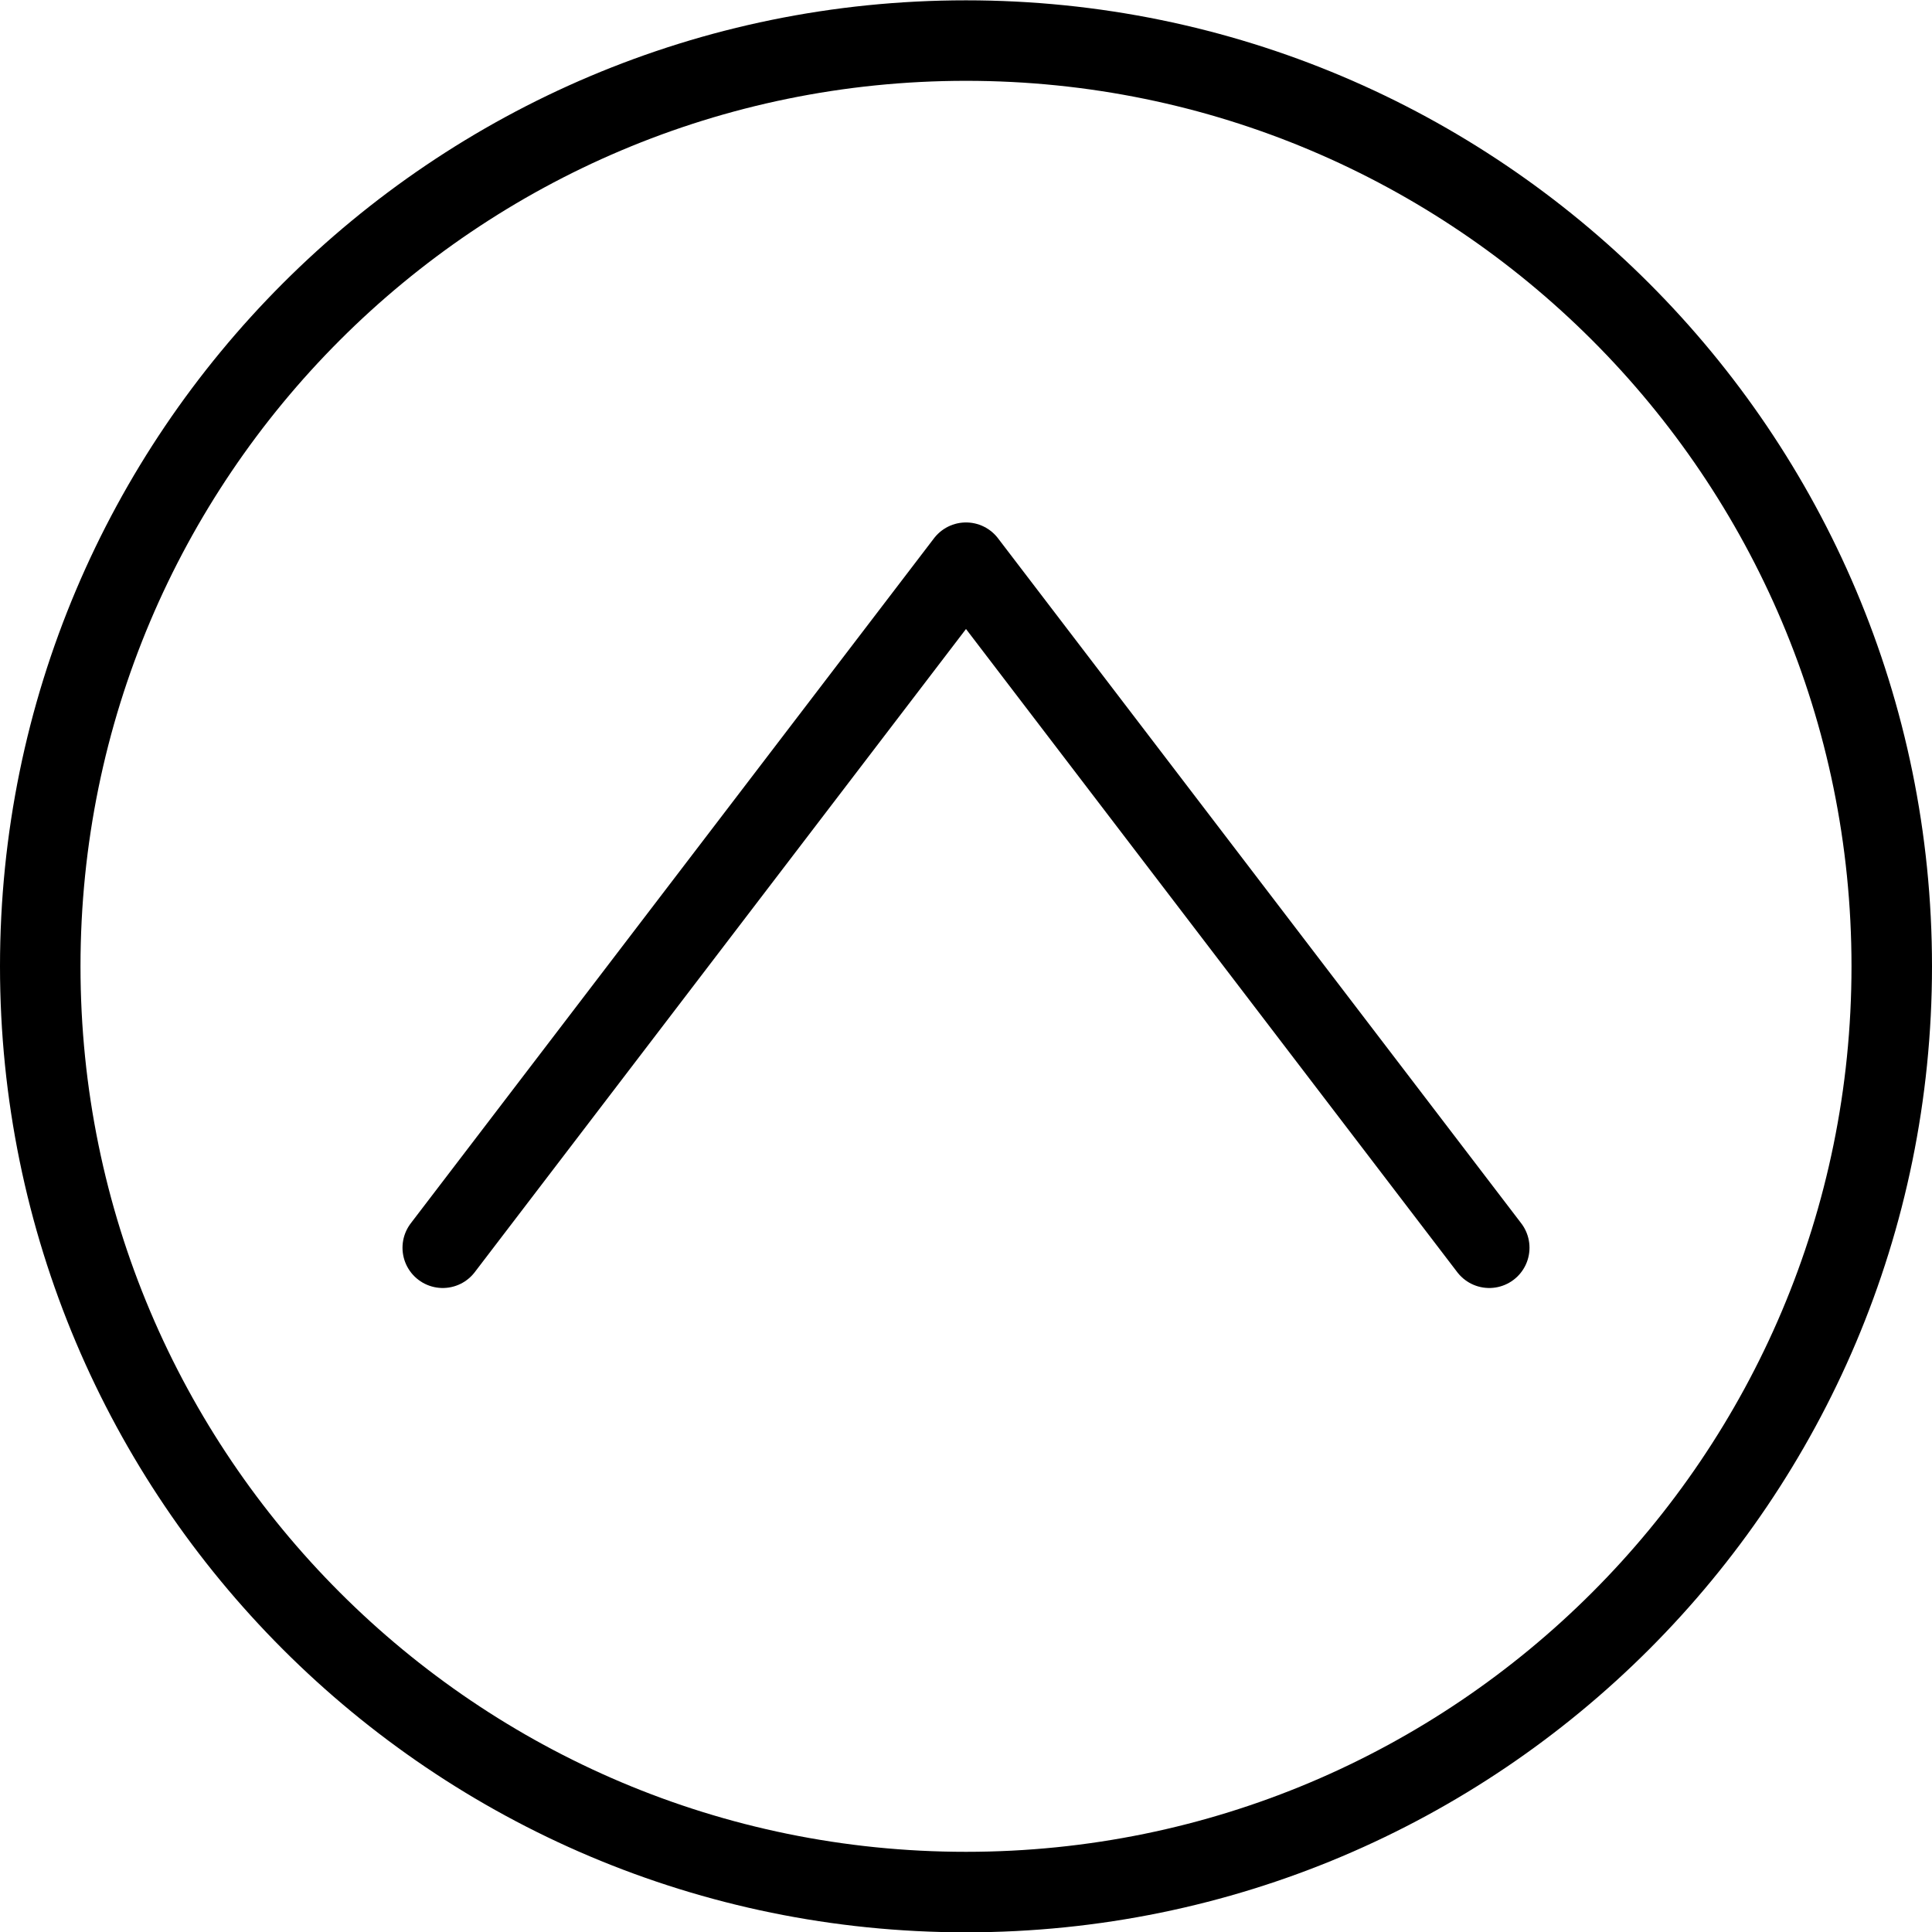
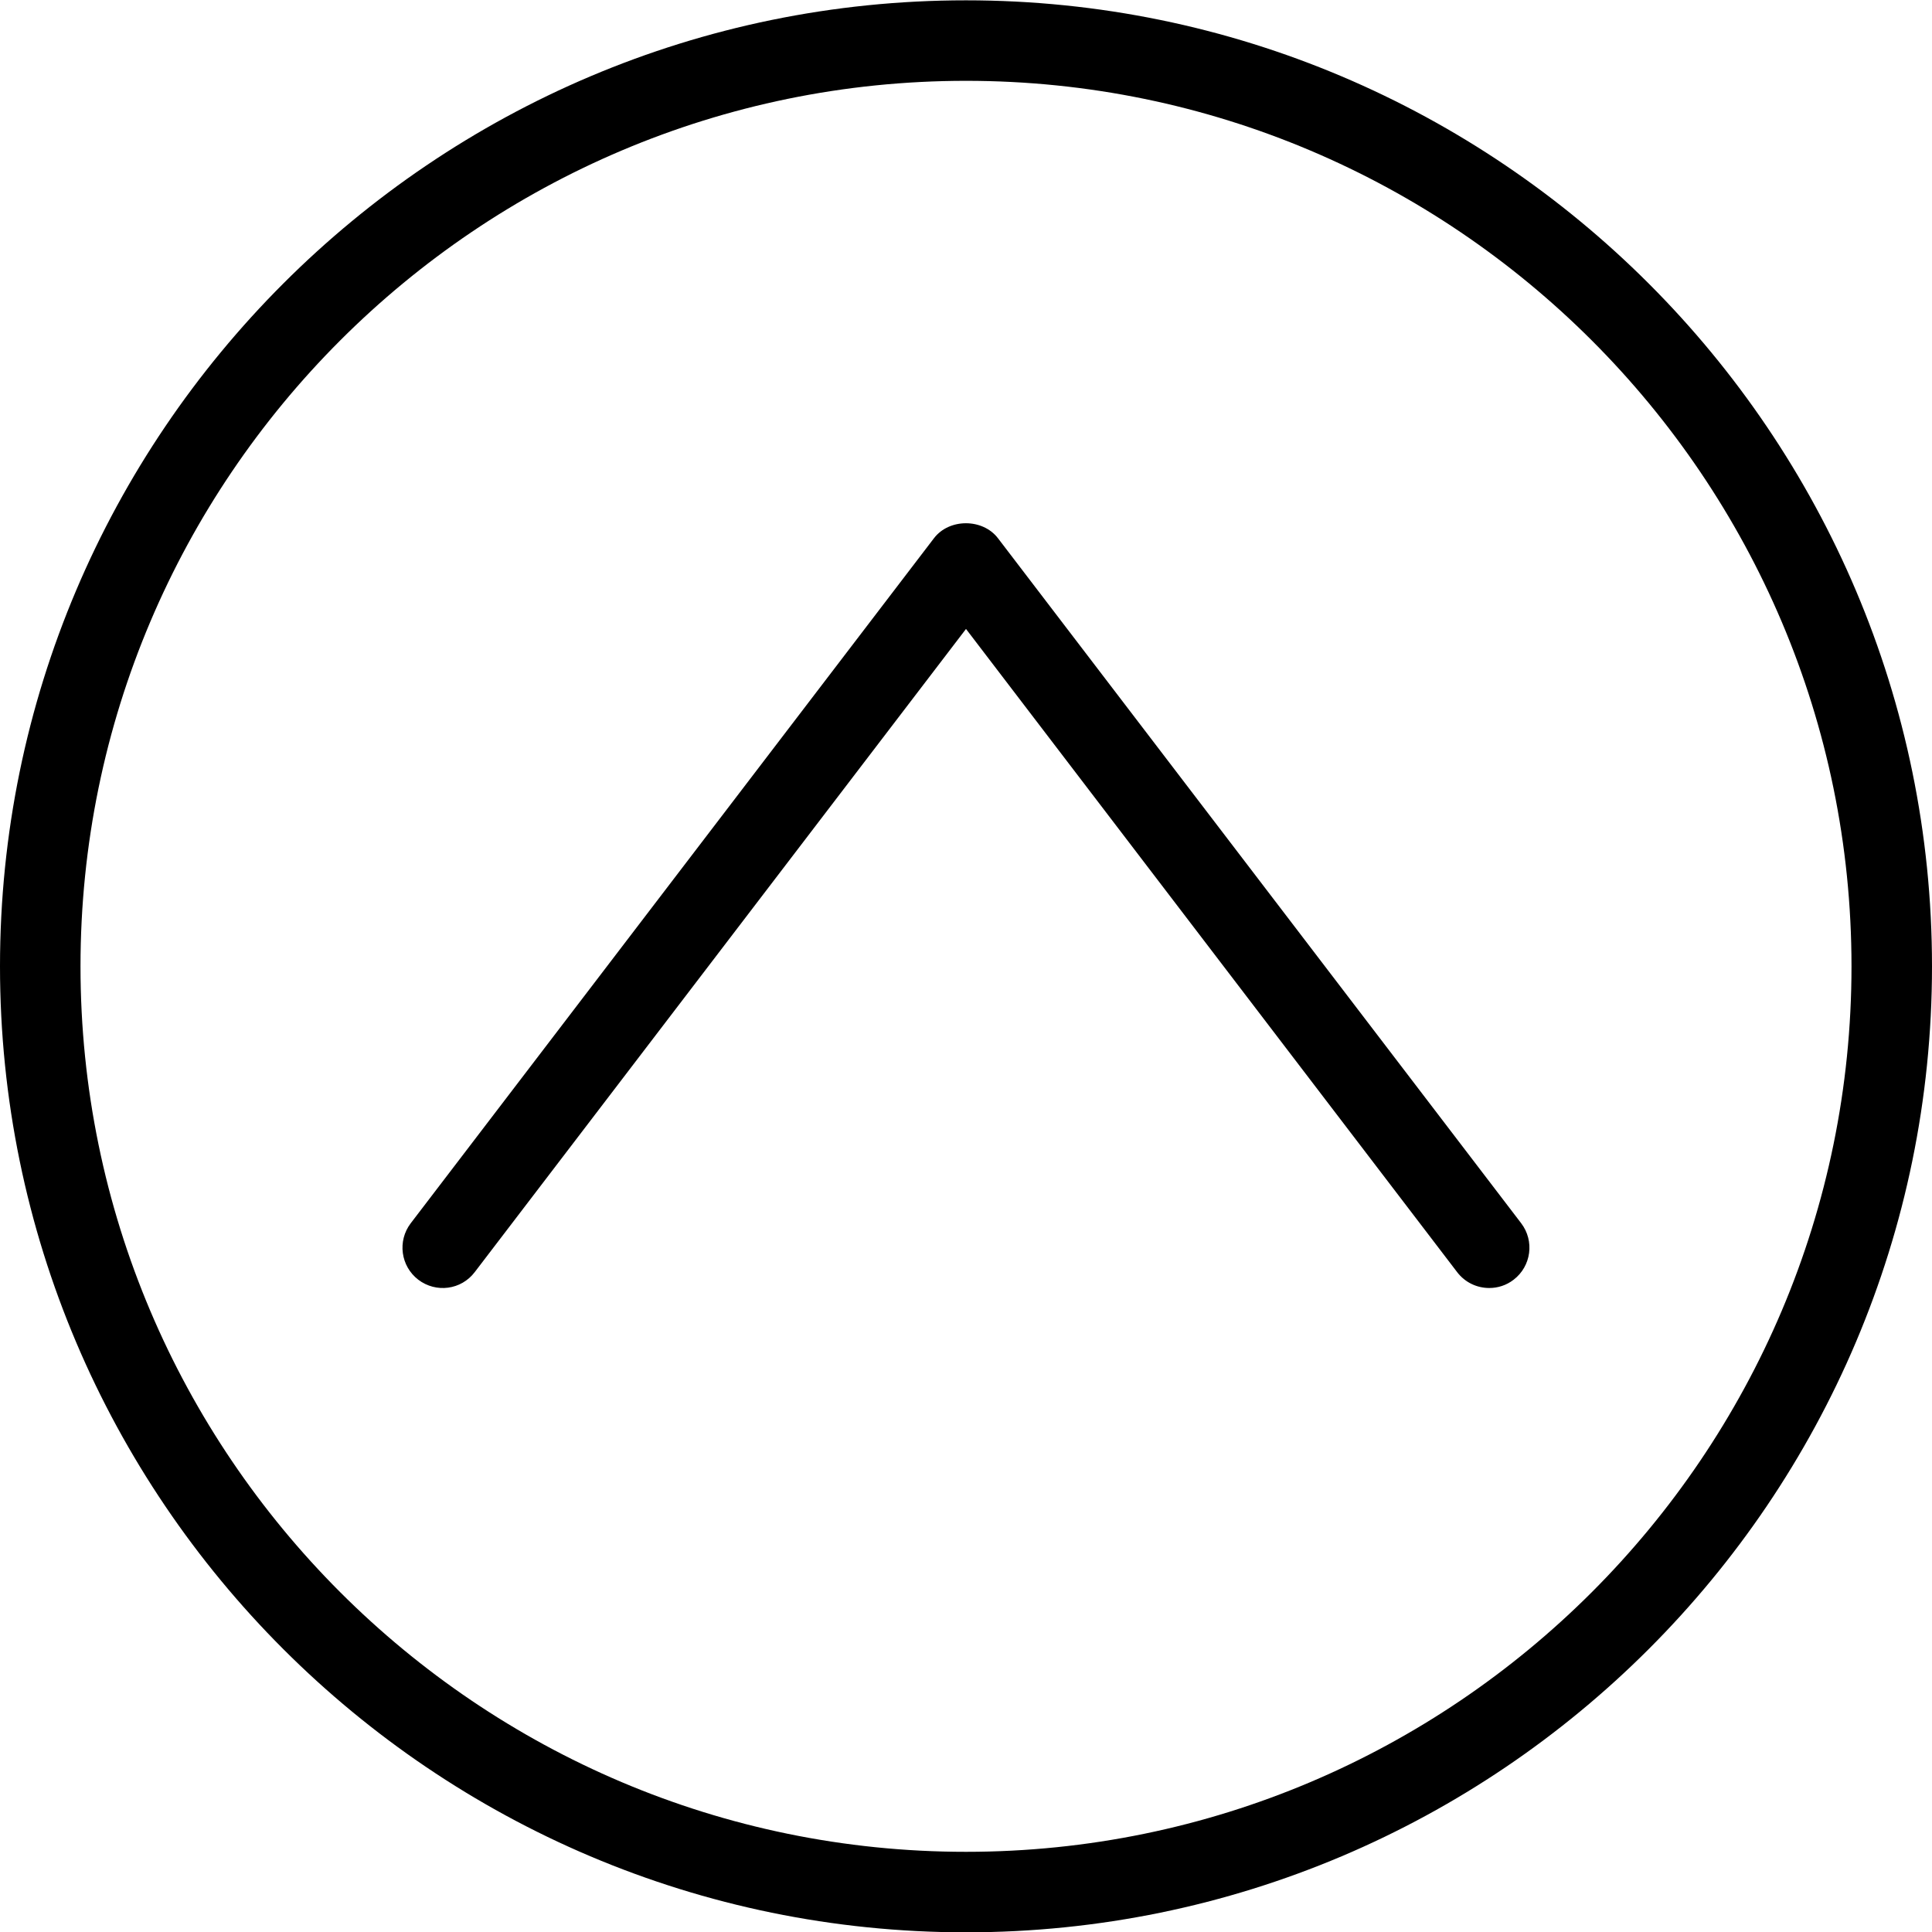
<svg xmlns="http://www.w3.org/2000/svg" version="1.1" id="Outline_Icons" x="0px" y="0px" width="24px" height="24px" viewBox="0 0 24 24" enable-background="new 0 0 24 24" xml:space="preserve">
  <g>
-     <circle fill="none" stroke="#000000" stroke-linecap="round" stroke-linejoin="round" cx="12" cy="12.004" r="11.5" />
-     <polyline fill="none" stroke="#000000" stroke-linecap="round" stroke-linejoin="round" stroke-miterlimit="10" points="18.5,15.5    12,6.99 5.5,15.5  " />
+     <g>
+       <path d="M12,24.004c-6.617,0-12-5.383-12-12s5.383-12,12-12s12,5.383,12,12S18.617,24.004,12,24.004z M12,1.004    c-6.065,0-11,4.935-11,11s4.935,11,11,11s11-4.935,11-11S18.065,1.004,12,1.004z" />
+     </g>
+     <g>
+       <path d="M18.5,16c-0.151,0-0.299-0.067-0.398-0.196L12,7.813l-6.103,7.99c-0.168,0.221-0.48,0.262-0.701,0.094    c-0.219-0.168-0.261-0.481-0.094-0.701l6.5-8.51c0.189-0.248,0.605-0.248,0.795,0l6.5,8.51c0.167,0.22,0.125,0.533-0.094,0.701    C18.713,15.967,18.606,16,18.5,16z" />
+     </g>
  </g>
</svg>
